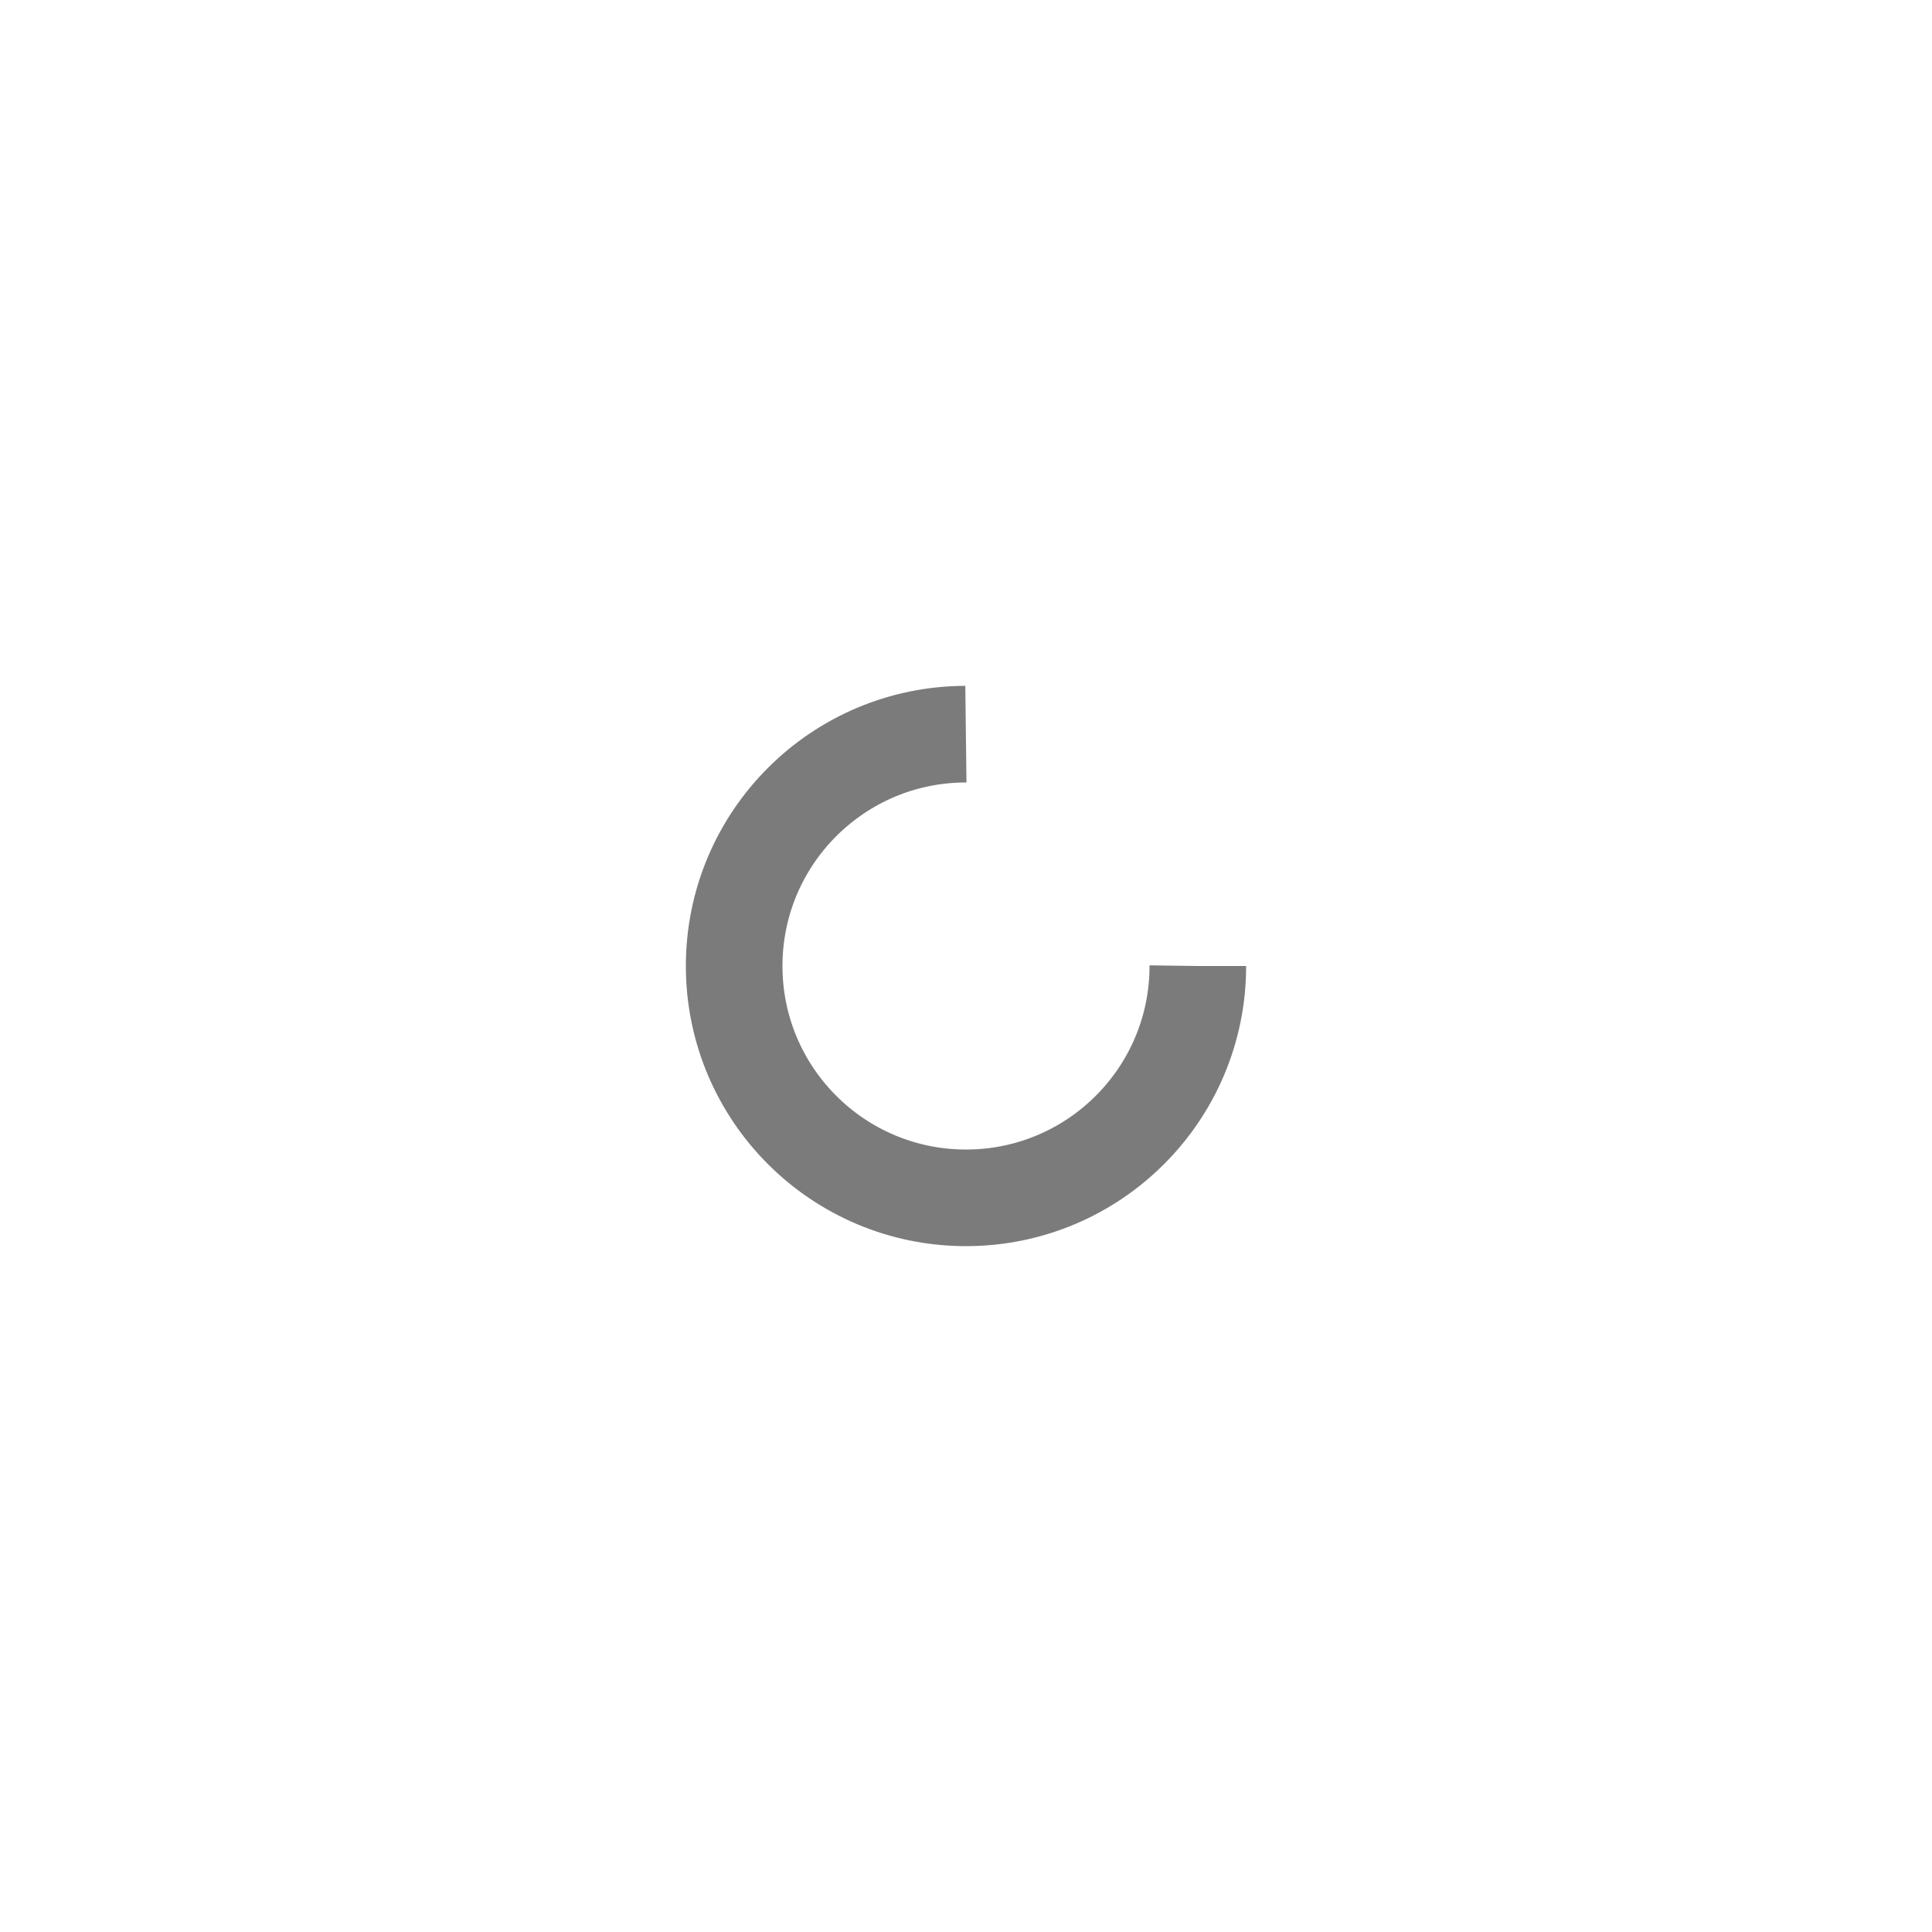
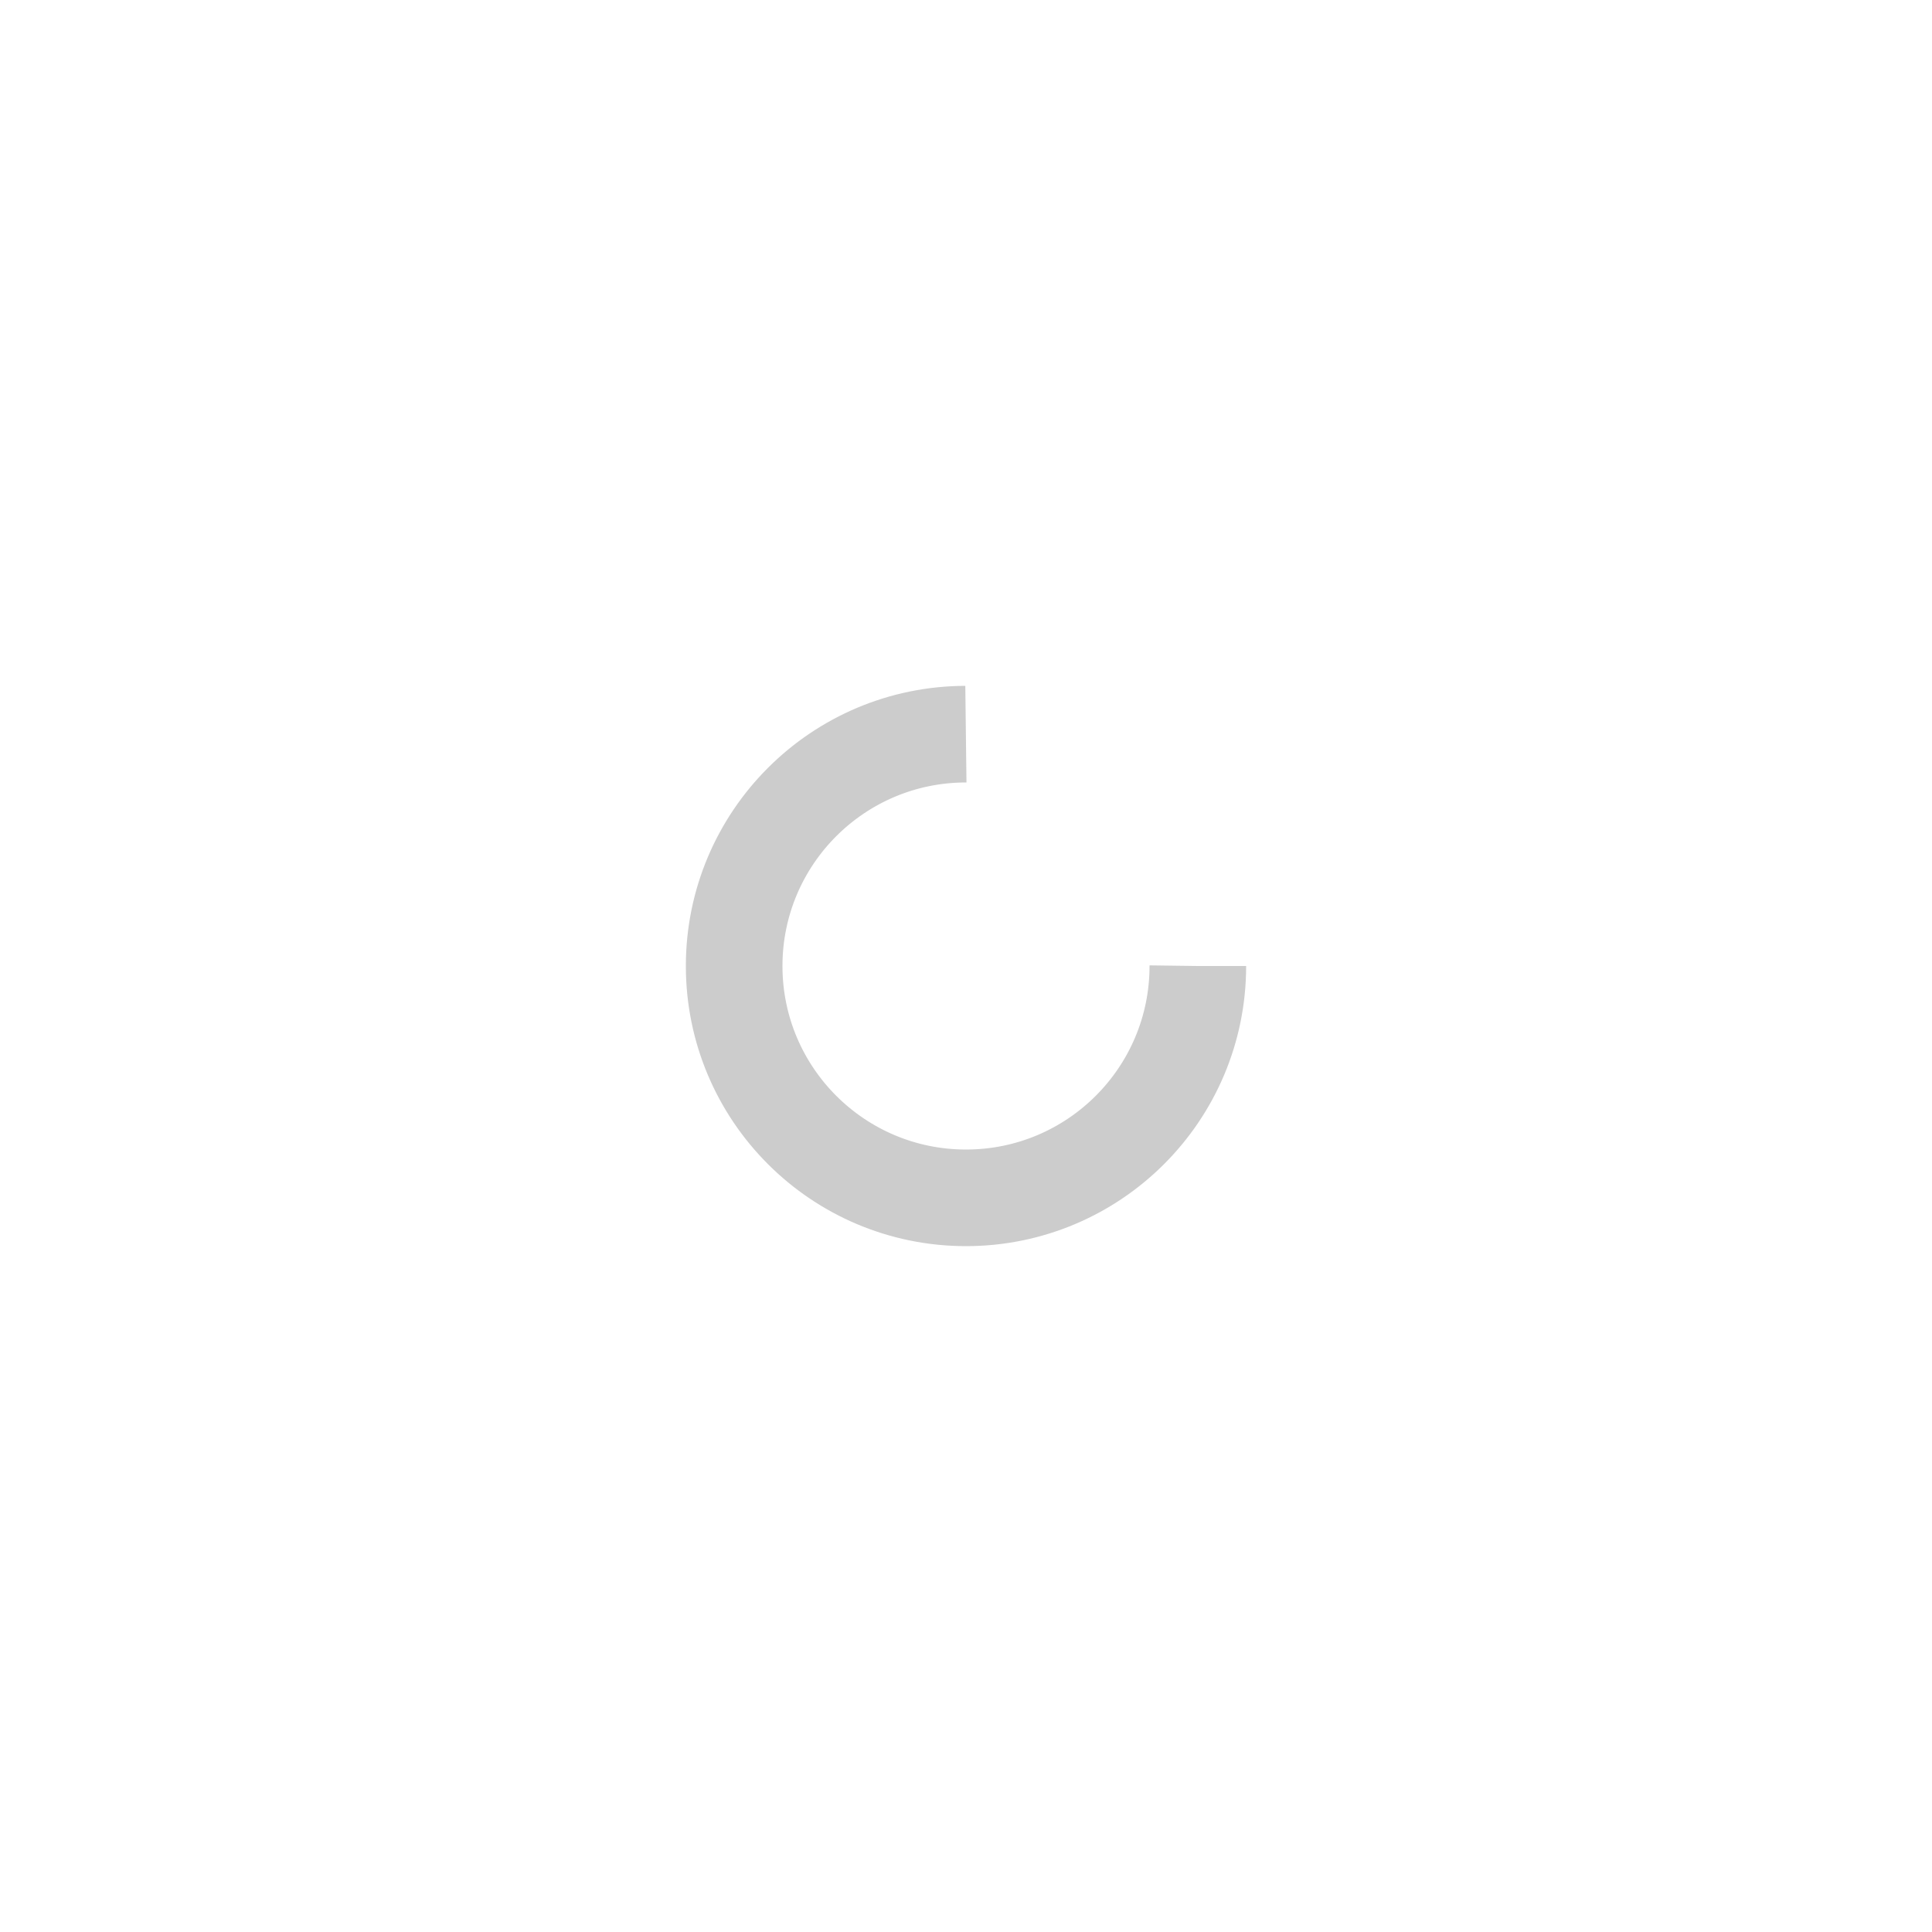
<svg xmlns="http://www.w3.org/2000/svg" style="margin: auto; background: none; display: block; shape-rendering: auto;" width="100px" height="100px" viewBox="0 0 100 100" preserveAspectRatio="xMidYMid">
-   <circle cx="50" cy="50" fill="none" stroke="#7b7b7b" stroke-width="5" r="12" stroke-dasharray="56.549 20.85">
+   <circle cx="50" cy="50" fill="none" stroke="#cccccc" stroke-width="5" r="12" stroke-dasharray="56.549 20.85">
    <animateTransform attributeName="transform" type="rotate" repeatCount="indefinite" dur="0.556s" values="0 50 50;360 50 50" keyTimes="0;1" />
  </circle>
</svg>
